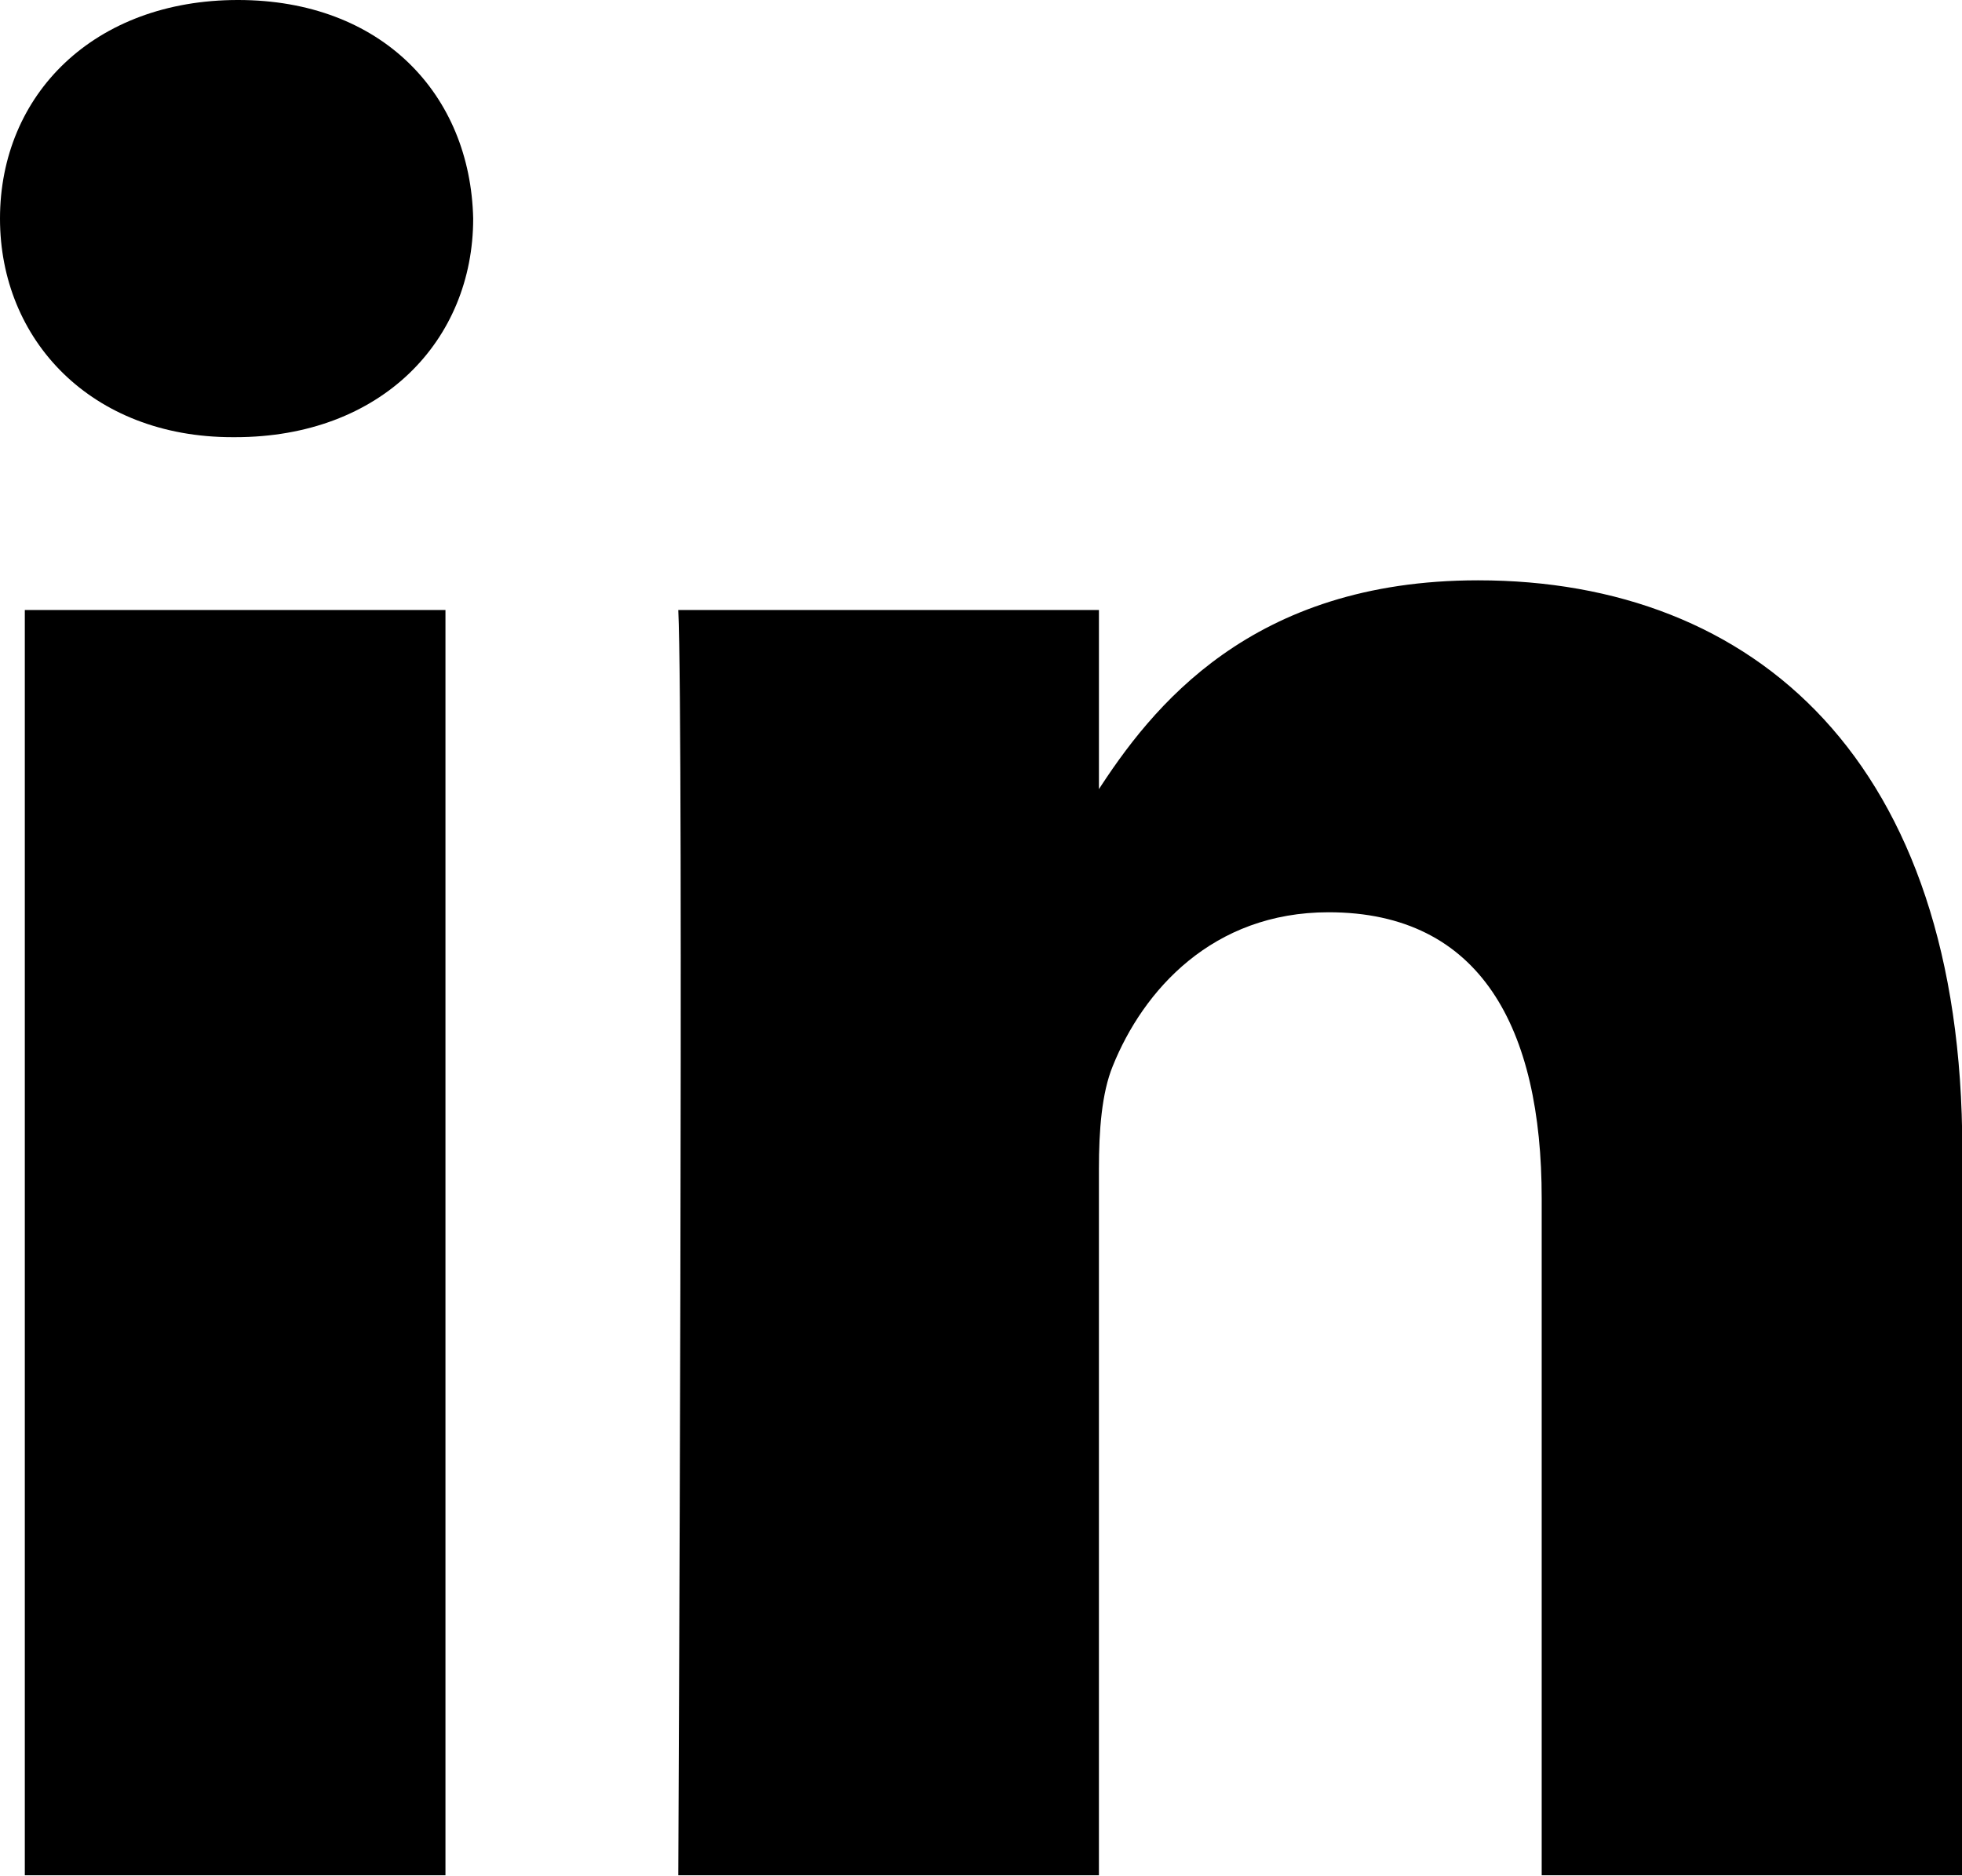
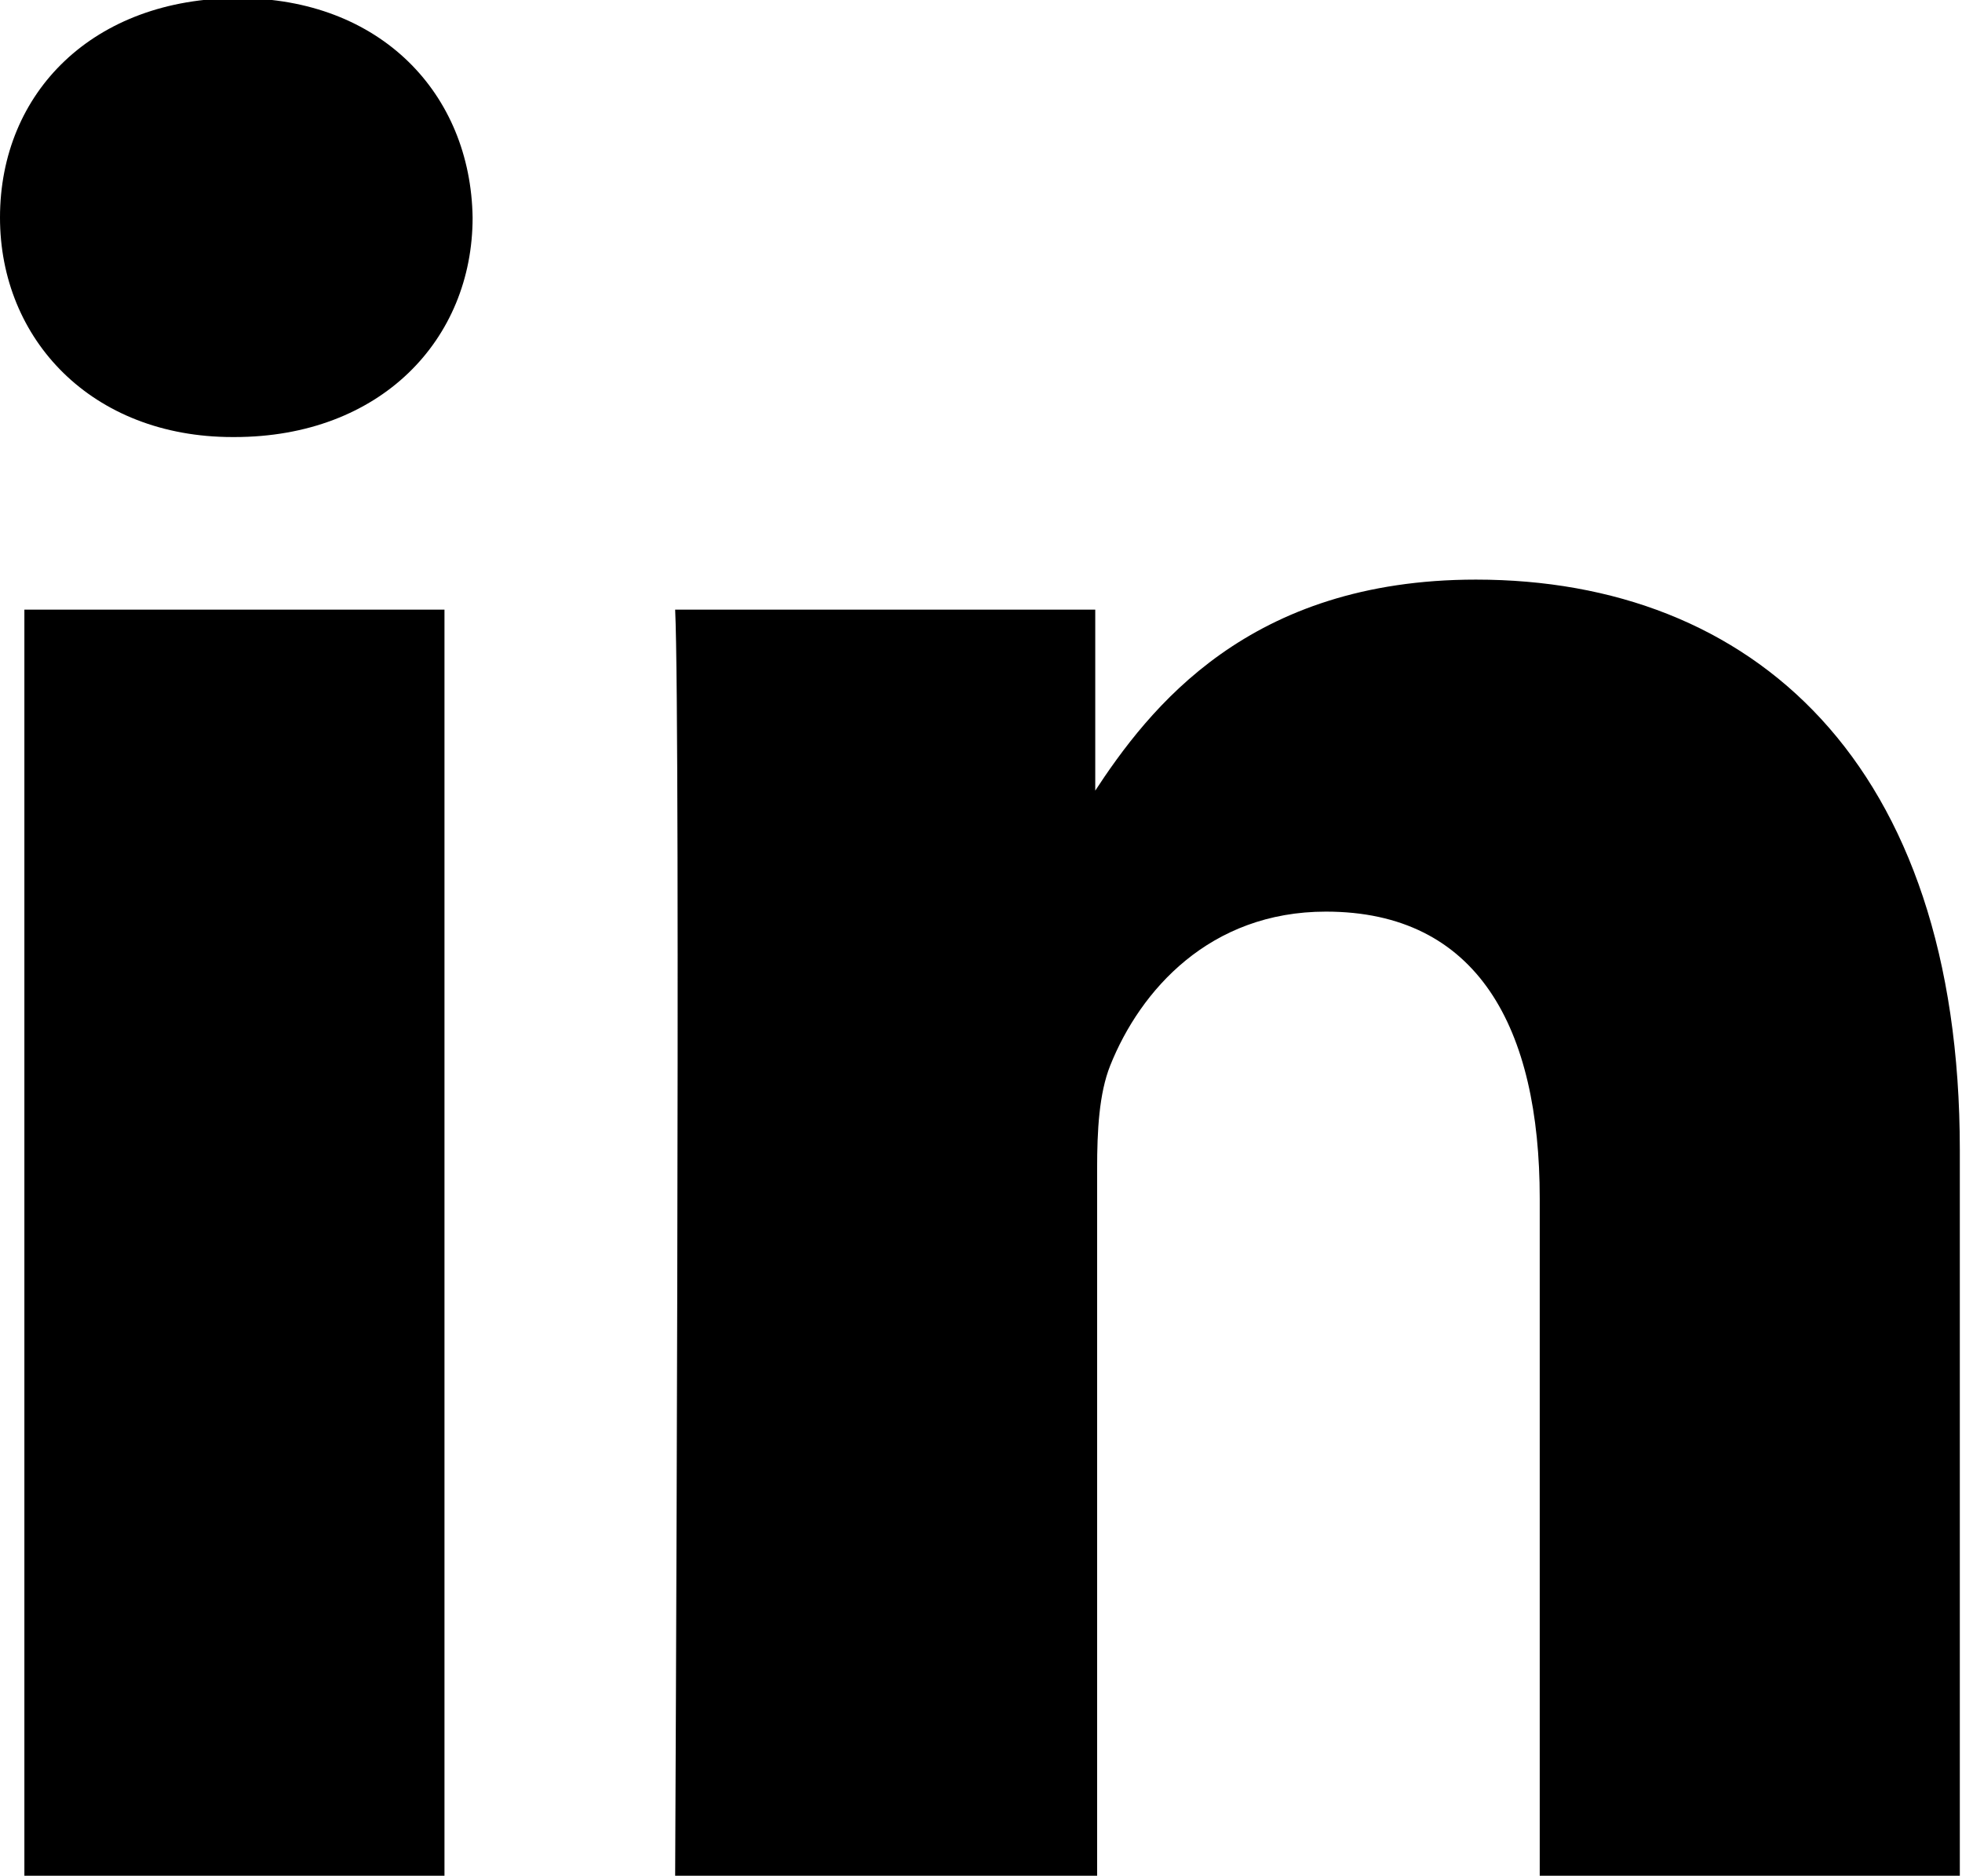
- <svg xmlns="http://www.w3.org/2000/svg" height="1000" width="1046">
-   <path d="M237.487 1000l0 -674.699l-224.256 0l0 674.699l224.256 0zm-112.099 -766.873c78.202 0 126.879 -51.809 126.879 -116.553 -1.457 -66.204 -48.674 -116.575 -125.395 -116.575 -76.709 0 -126.872 50.372 -126.872 116.575 0 64.747 48.665 116.553 123.924 116.553l1.457 0zm236.224 766.873l224.256 0l0 -376.785c0 -20.165 1.457 -40.309 7.379 -54.724 16.212 -40.289 53.111 -82.017 115.06 -82.017 81.149 0 113.613 61.872 113.613 152.572l0 360.949l224.242 0l0 -386.866c0 -207.241 -110.636 -303.668 -258.183 -303.668 -120.977 0 -174.094 67.622 -203.603 113.679l1.497 0l0 -97.853l-224.256 0c2.943 63.31 0 674.699 0 674.699z" />
+ <svg xmlns="http://www.w3.org/2000/svg" height="1000" width="1046.16">
+   <path d="M237 1000v-675h-224v675h224zm-112-767c78 0 127-52 127-117-1-66-49-117-125-117-77 0-127 50-127 117 0 65 49 117 124 117h1zm236 767h224v-377c0-20 1-40 7-55 16-40 53-82 115-82 81 0 114 62 114 153v361h224v-387c0-207-111-304-258-304-121 0-174 68-204 114h1v-98h-224c3 63 0 675 0 675z" />
</svg>
